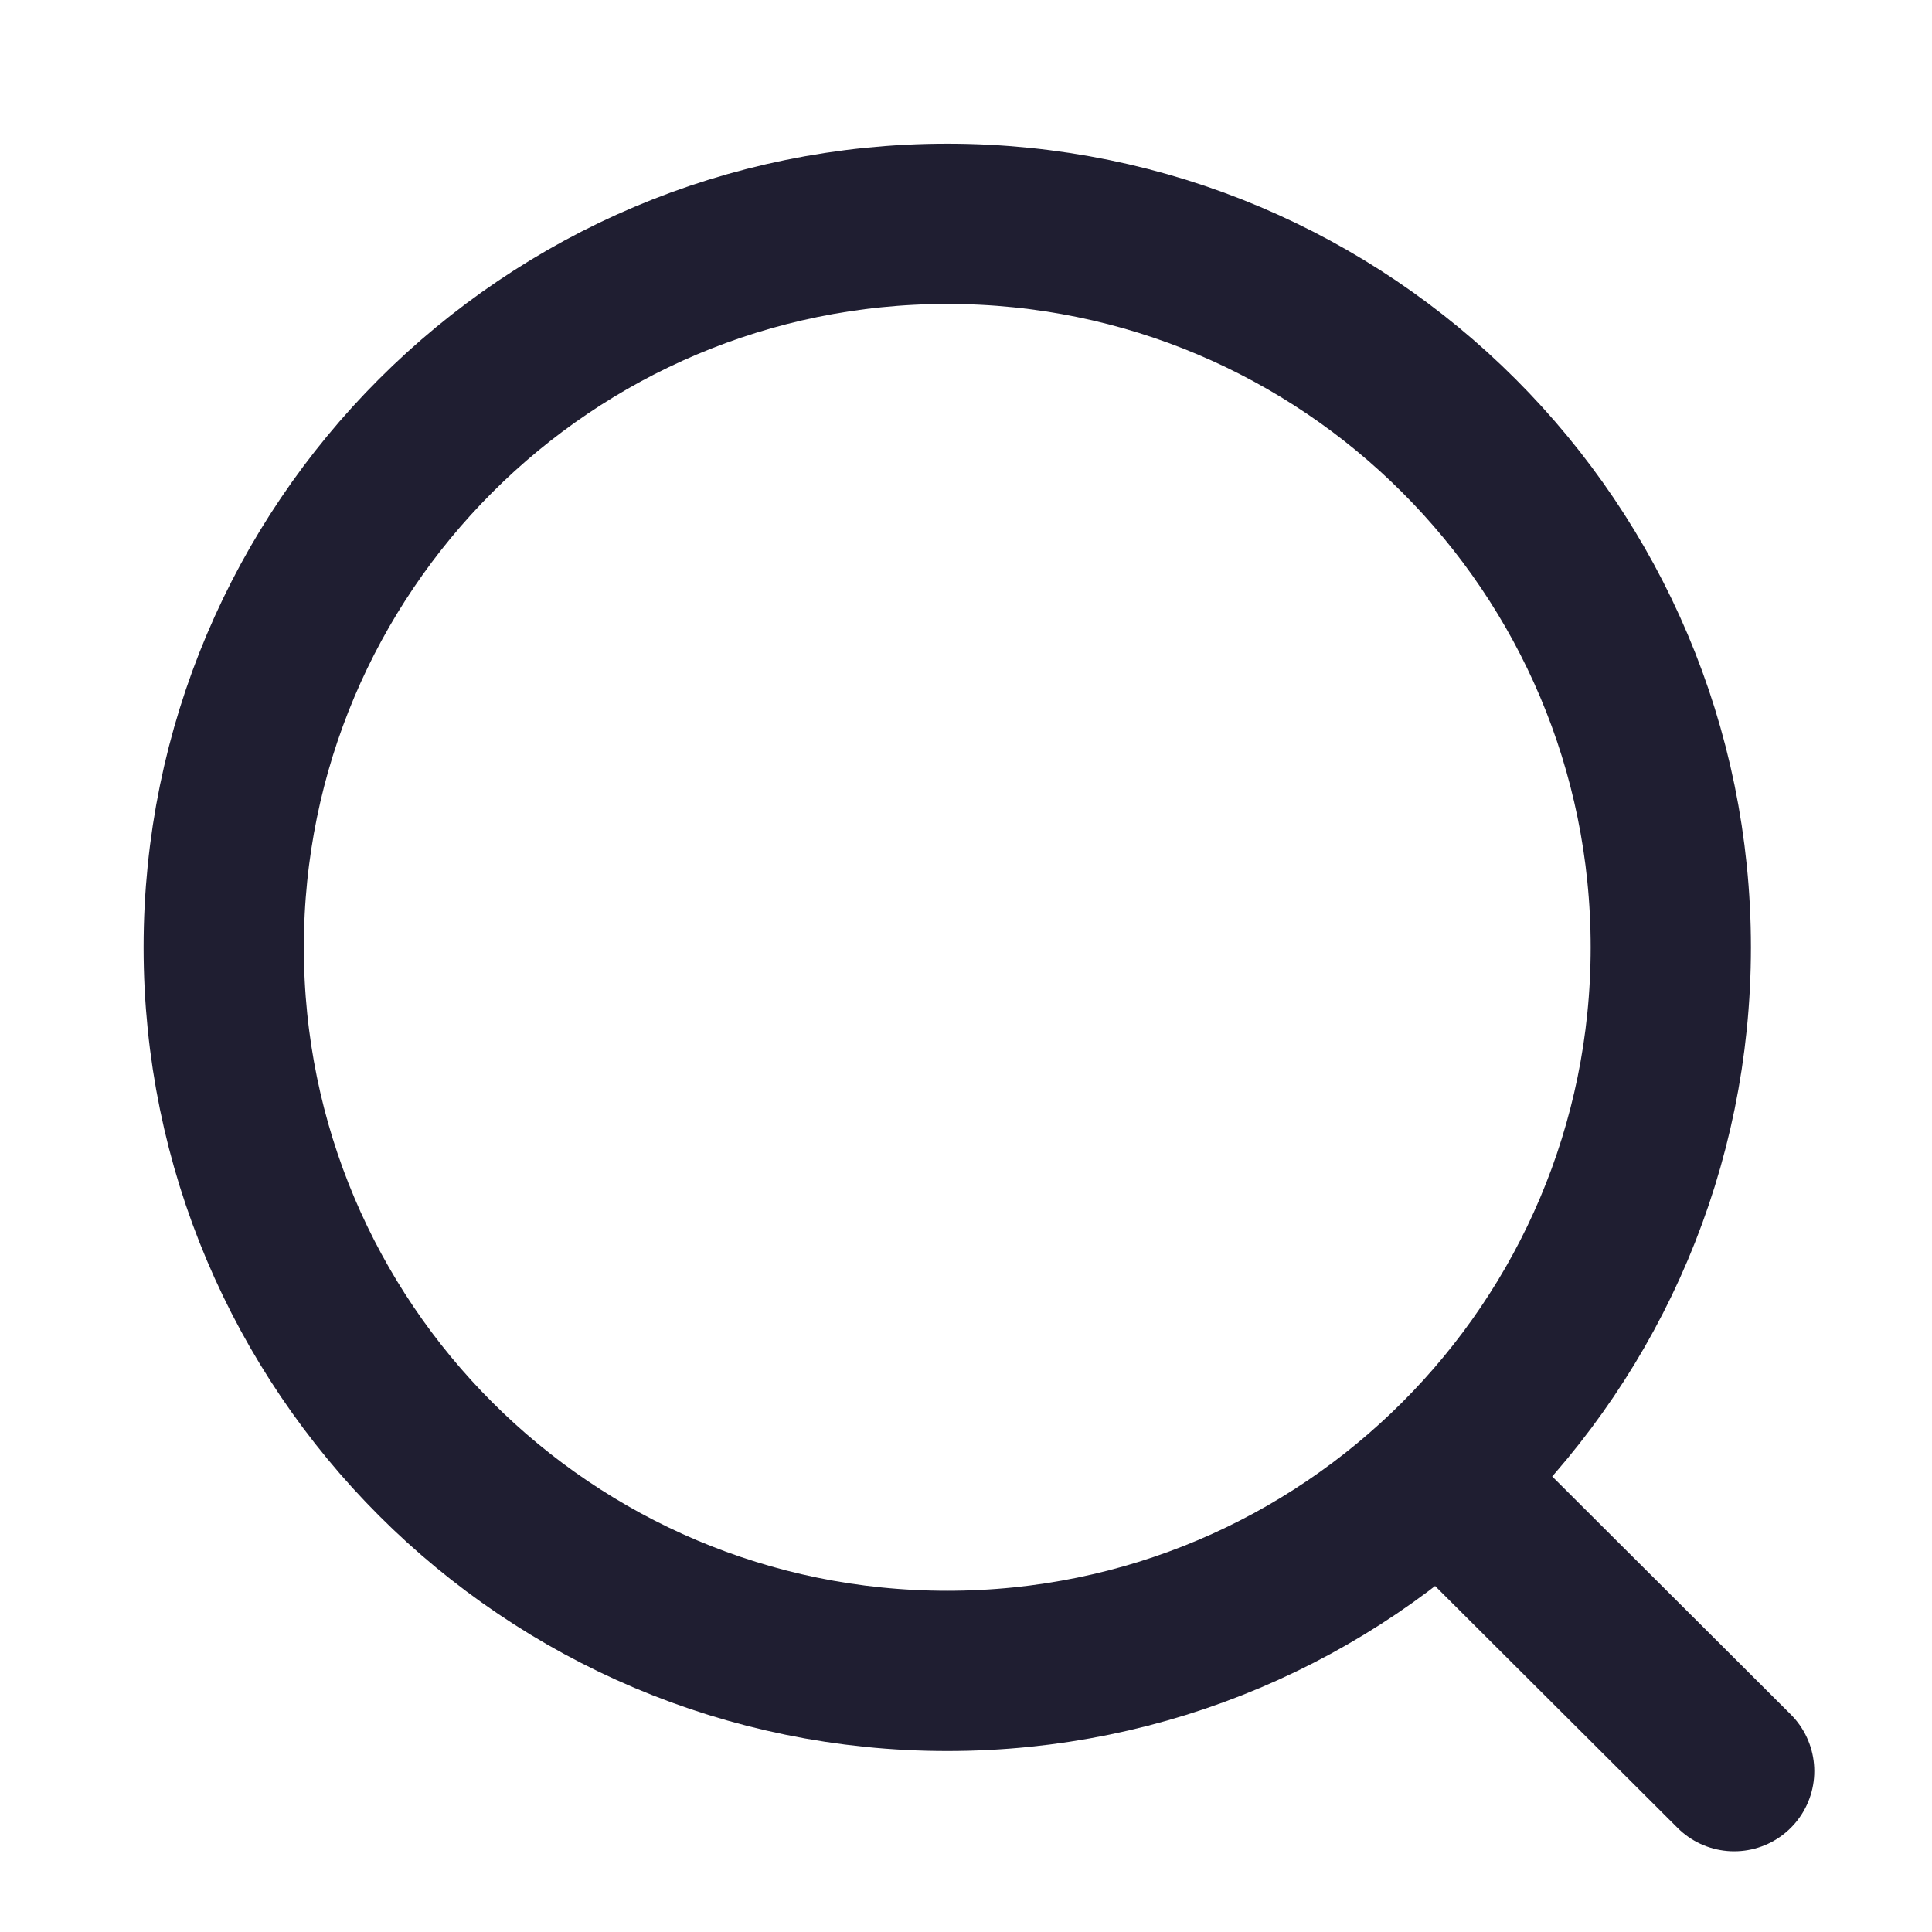
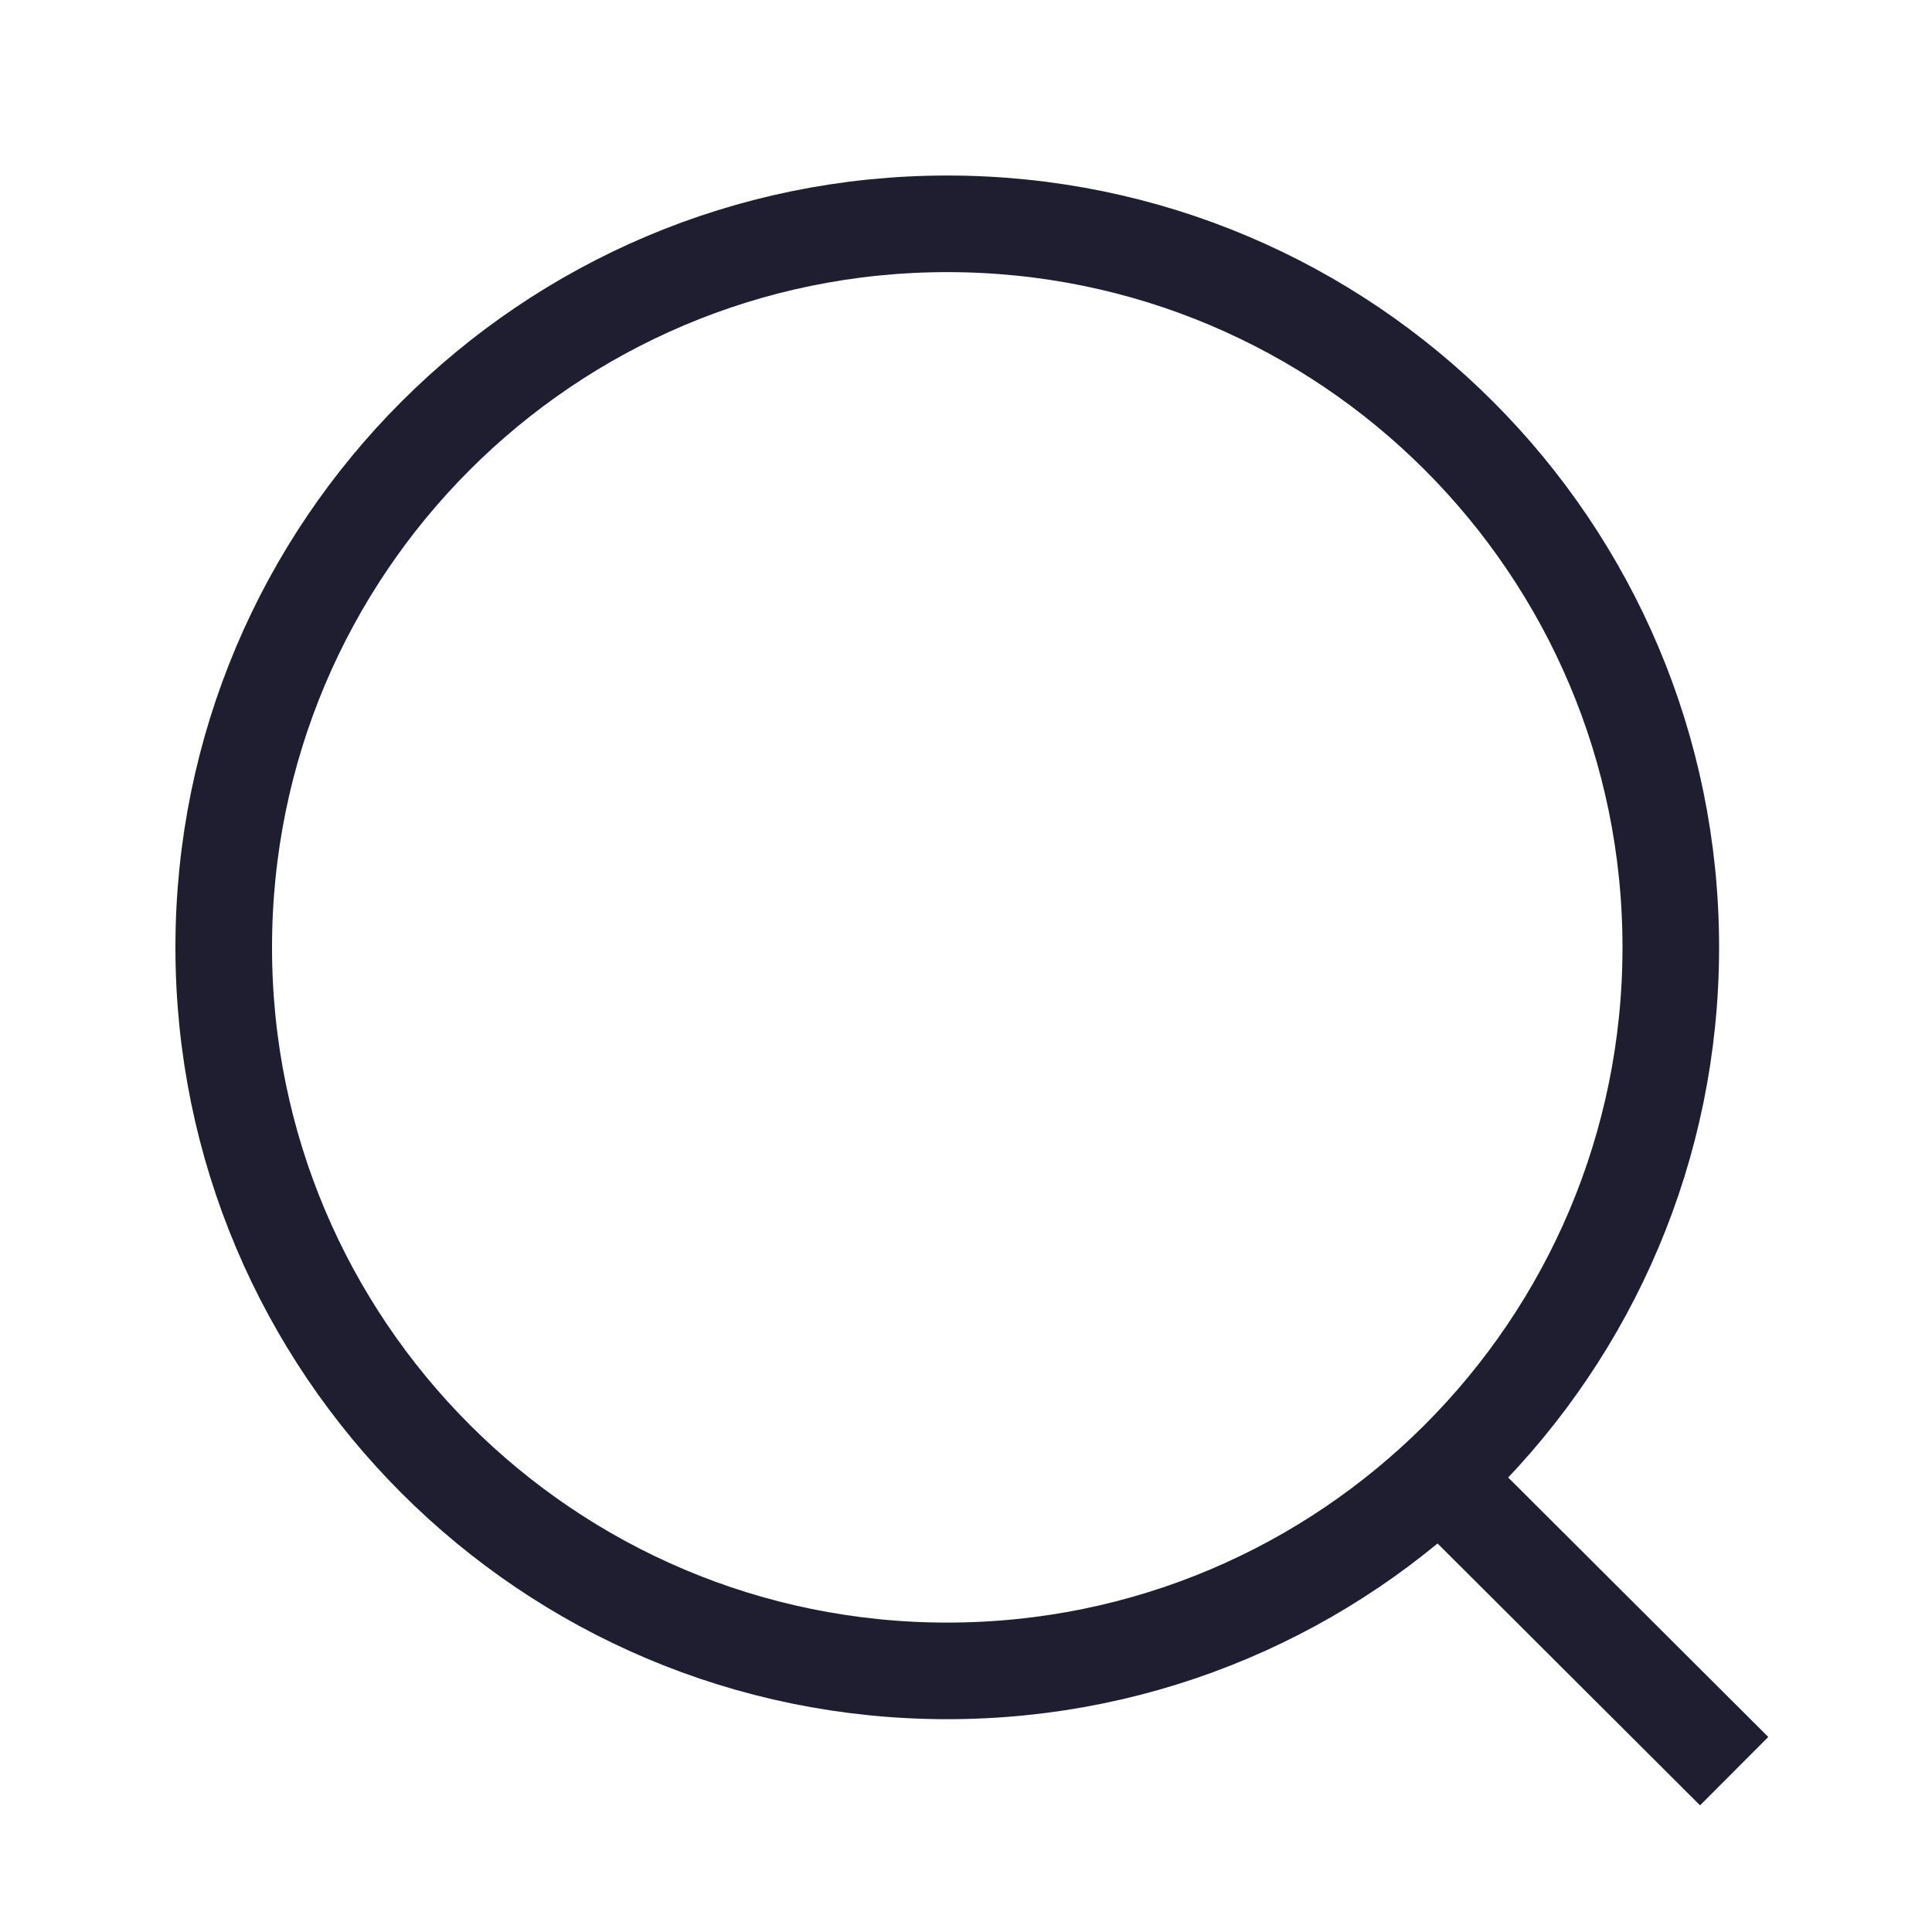
<svg xmlns="http://www.w3.org/2000/svg" width="20" height="20" viewBox="0 0 20 20" fill="none">
-   <circle cx="9.806" cy="9.807" r="7.49" stroke="#1F1E31" stroke-width="1.659" stroke-linecap="round" stroke-linejoin="round" />
-   <path d="M15.016 15.406L17.952 18.335" stroke="#1F1E31" stroke-width="1.659" stroke-linecap="round" stroke-linejoin="round" />
+   <circle cx="9.806" cy="9.807" r="7.49" stroke="#1F1E31" strokeWidth="1.659" strokeLinecap="round" strokeLinejoin="round" />
+   <path d="M15.016 15.406L17.952 18.335" stroke="#1F1E31" strokeWidth="1.659" strokeLinecap="round" strokeLinejoin="round" />
</svg>
